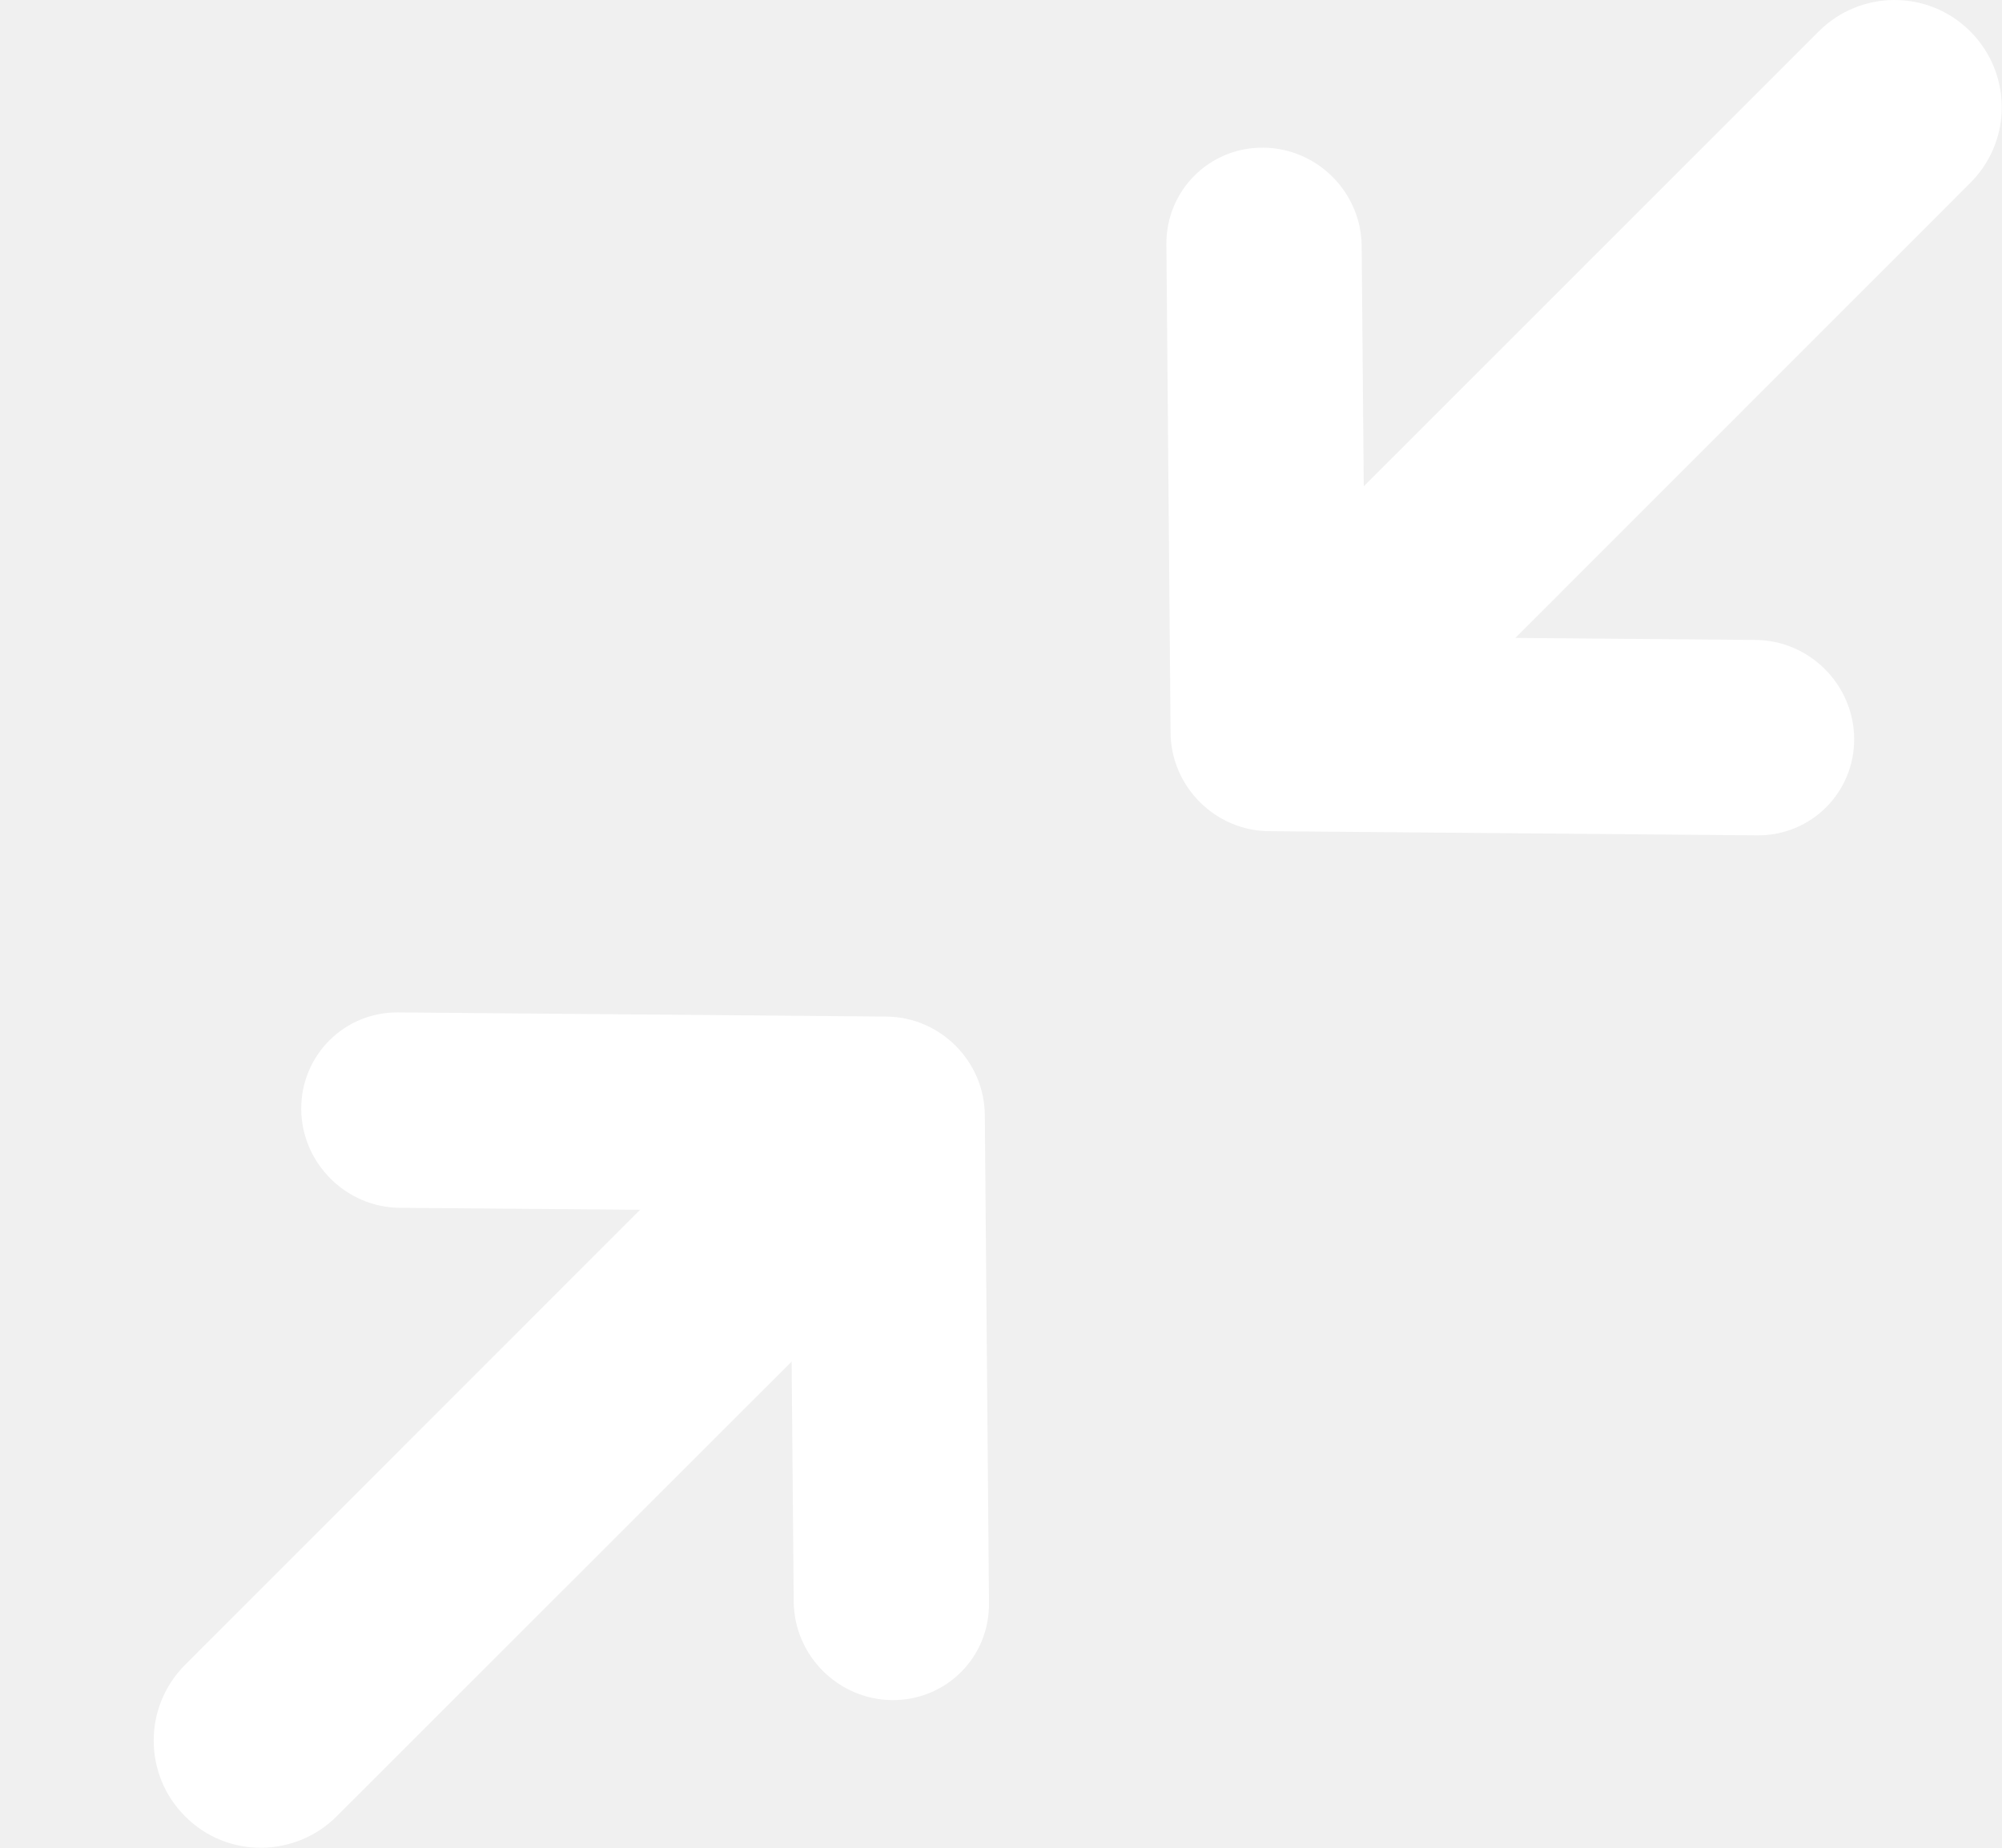
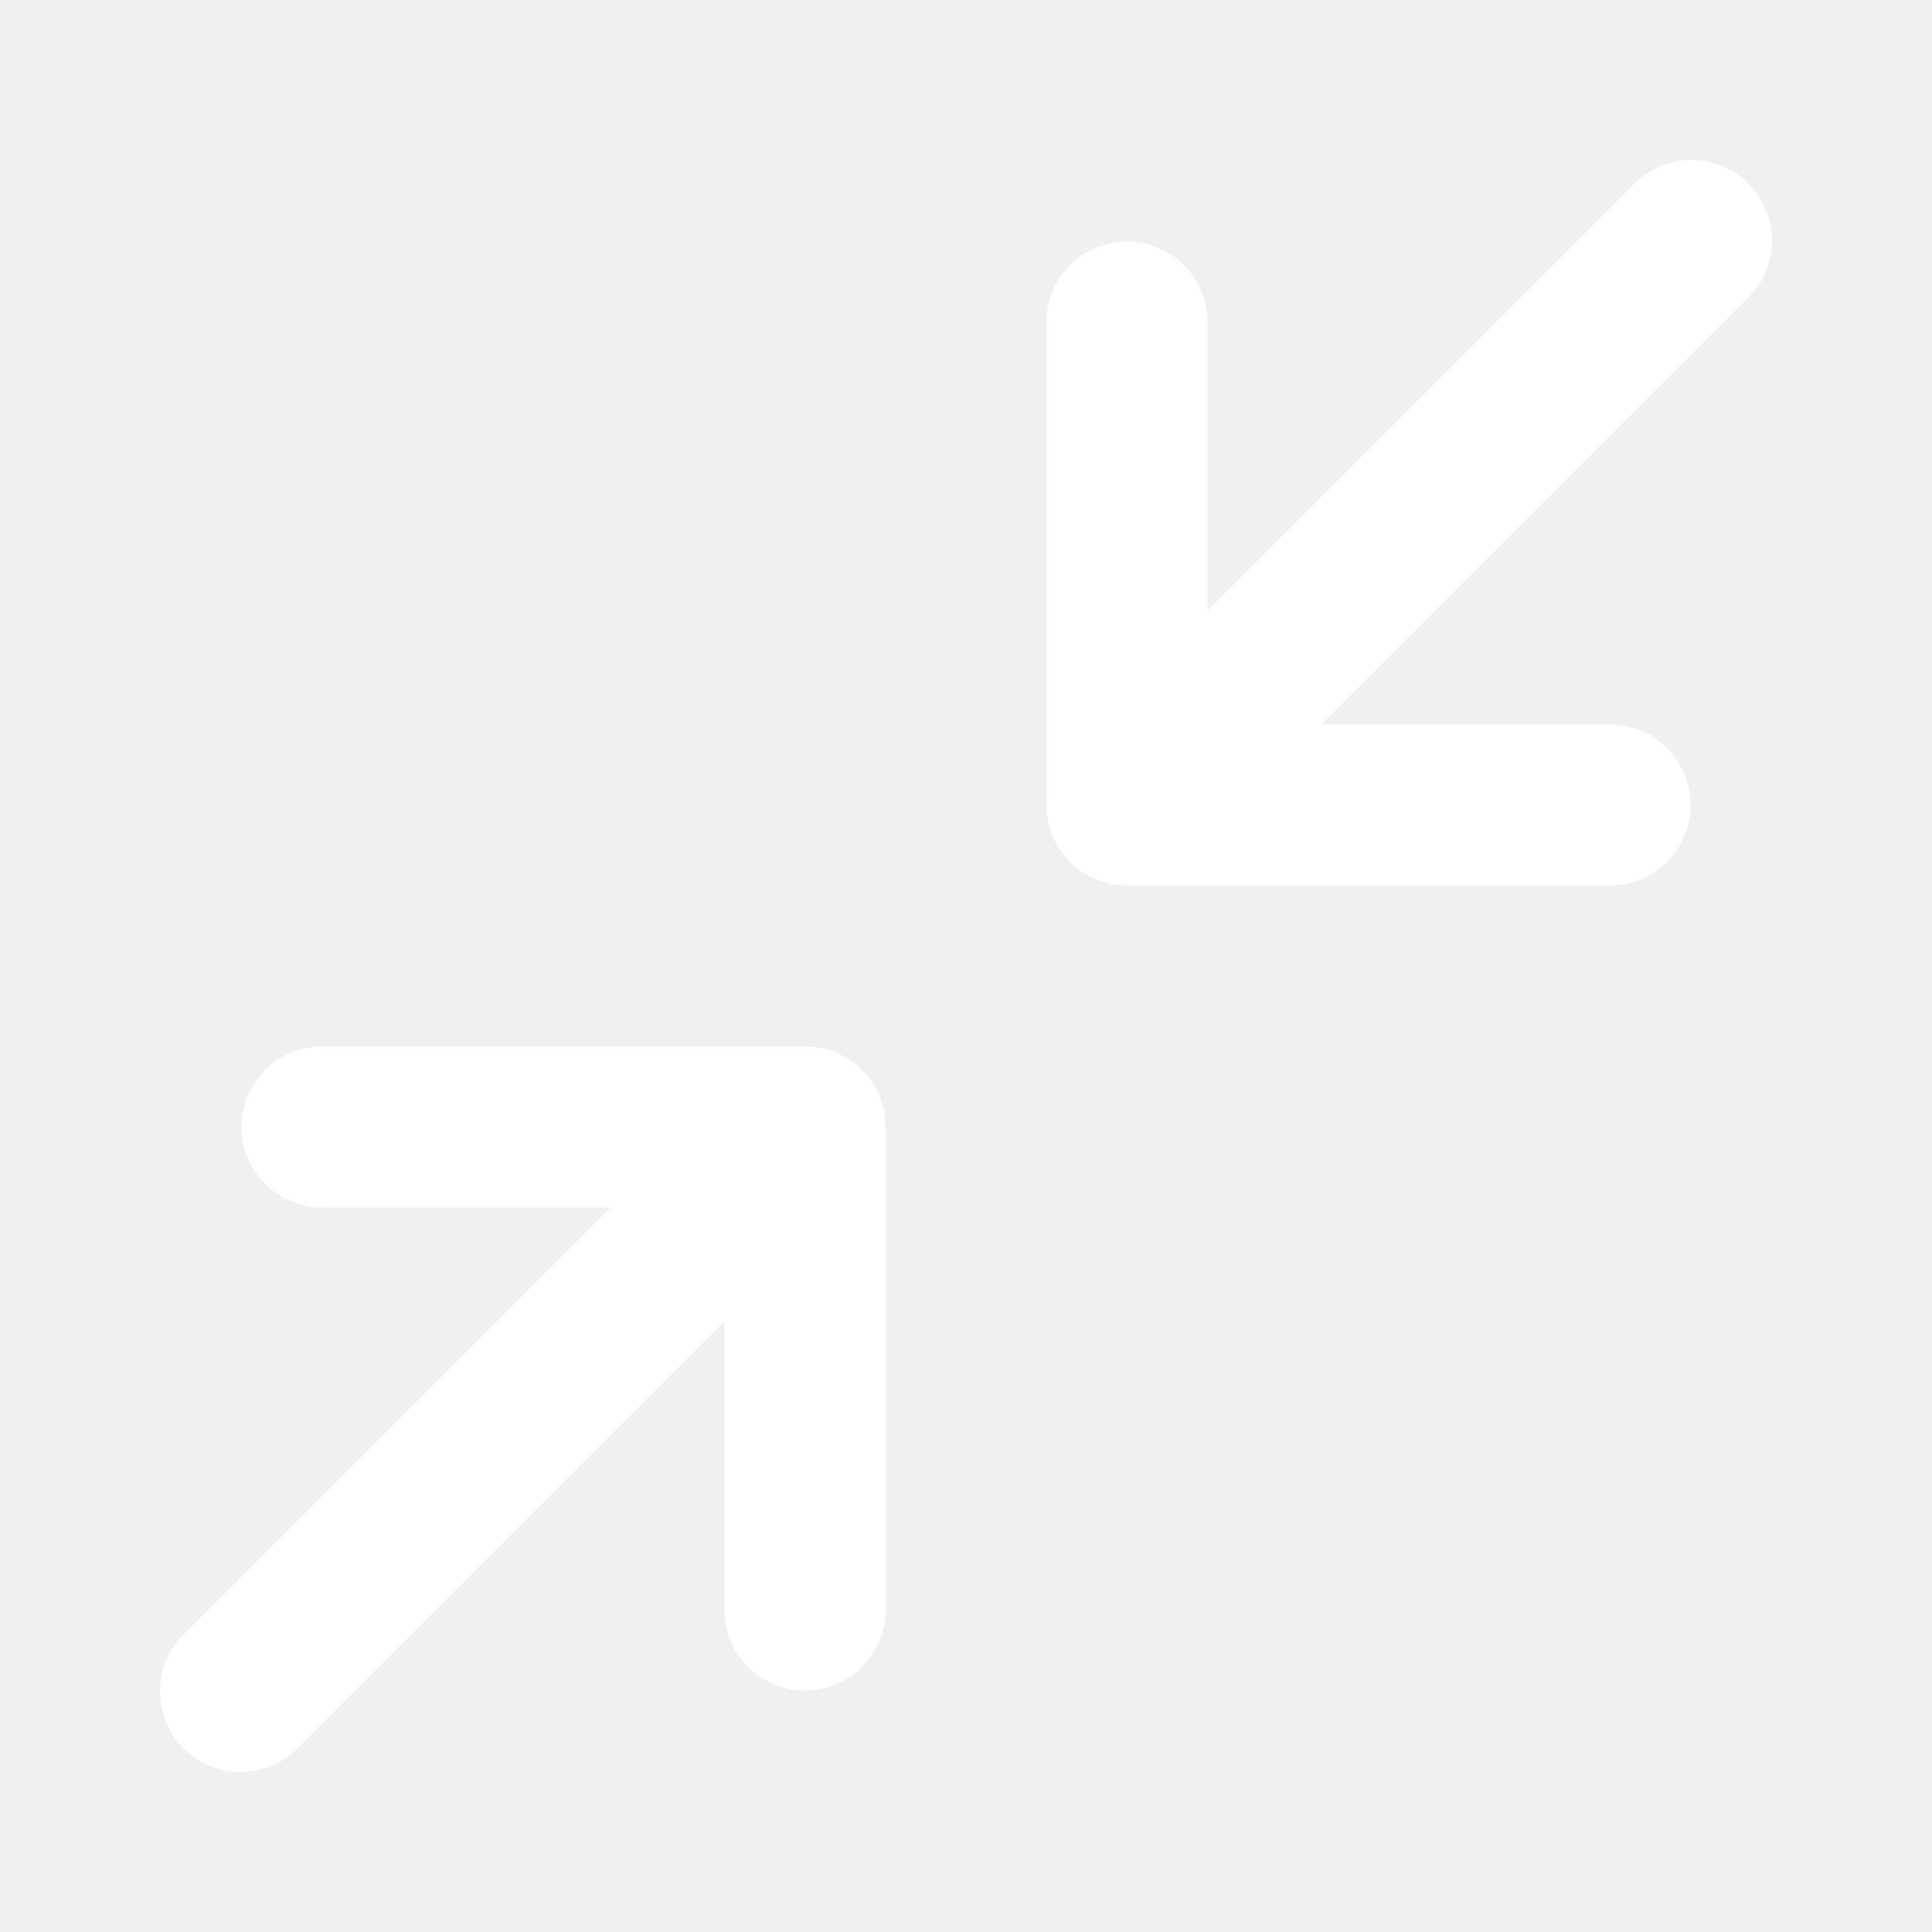
- <svg xmlns="http://www.w3.org/2000/svg" width="13" height="12" viewBox="0 0 13 12" fill="none">
-   <path d="M8.203 0.959C7.853 0.956 7.571 1.237 7.574 1.588L7.601 4.749L7.601 4.758C7.604 5.108 7.89 5.395 8.24 5.398L11.411 5.425C11.761 5.428 12.043 5.146 12.04 4.796C12.037 4.446 11.75 4.159 11.4 4.156L8.864 4.135L8.842 1.598C8.839 1.248 8.553 0.962 8.203 0.959Z" fill="white" />
-   <path d="M8.529 3.485C8.257 3.757 8.257 4.198 8.529 4.47C8.8 4.742 9.241 4.742 9.513 4.47L12.794 1.188C12.923 1.059 12.991 0.893 12.998 0.724C13.005 0.536 12.937 0.347 12.794 0.204C12.523 -0.068 12.082 -0.068 11.81 0.204L8.529 3.485Z" fill="white" />
-   <path d="M5.793 11.041C6.144 11.044 6.425 10.763 6.422 10.412L6.395 7.251L6.395 7.242C6.392 6.892 6.106 6.605 5.756 6.602L2.585 6.575C2.235 6.572 1.954 6.854 1.956 7.204C1.959 7.554 2.246 7.841 2.596 7.844L5.132 7.865L5.154 10.402C5.157 10.752 5.443 11.038 5.793 11.041Z" fill="white" />
-   <path d="M5.468 8.515C5.739 8.243 5.739 7.802 5.468 7.53C5.196 7.258 4.755 7.258 4.483 7.53L1.202 10.812C0.93 11.084 0.93 11.524 1.202 11.796C1.339 11.934 1.52 12.002 1.7 12C1.876 11.998 2.052 11.93 2.186 11.796L5.468 8.515Z" fill="white" />
+ <svg xmlns="http://www.w3.org/2000/svg" width="24" height="24" fill="currentColor" viewBox="0 0 24 24">
+   <path fill="white" fill-rule="evenodd" d="M21.707 3.707 16.414 9H20a1 1 0 1 1 0 2h-6.003a.997.997 0 0 1-.702-.29l-.004-.005a.997.997 0 0 1-.291-.702V4a1 1 0 1 1 2 0v3.586l5.293-5.293a1 1 0 1 1 1.414 1.414ZM4 13a1 1 0 1 0 0 2h3.586l-5.293 5.293a1 1 0 1 0 1.414 1.414L9 16.414V20a1 1 0 1 0 2 0v-6.003a.997.997 0 0 0-.997-.997H4Z" clip-rule="evenodd" />
</svg>
